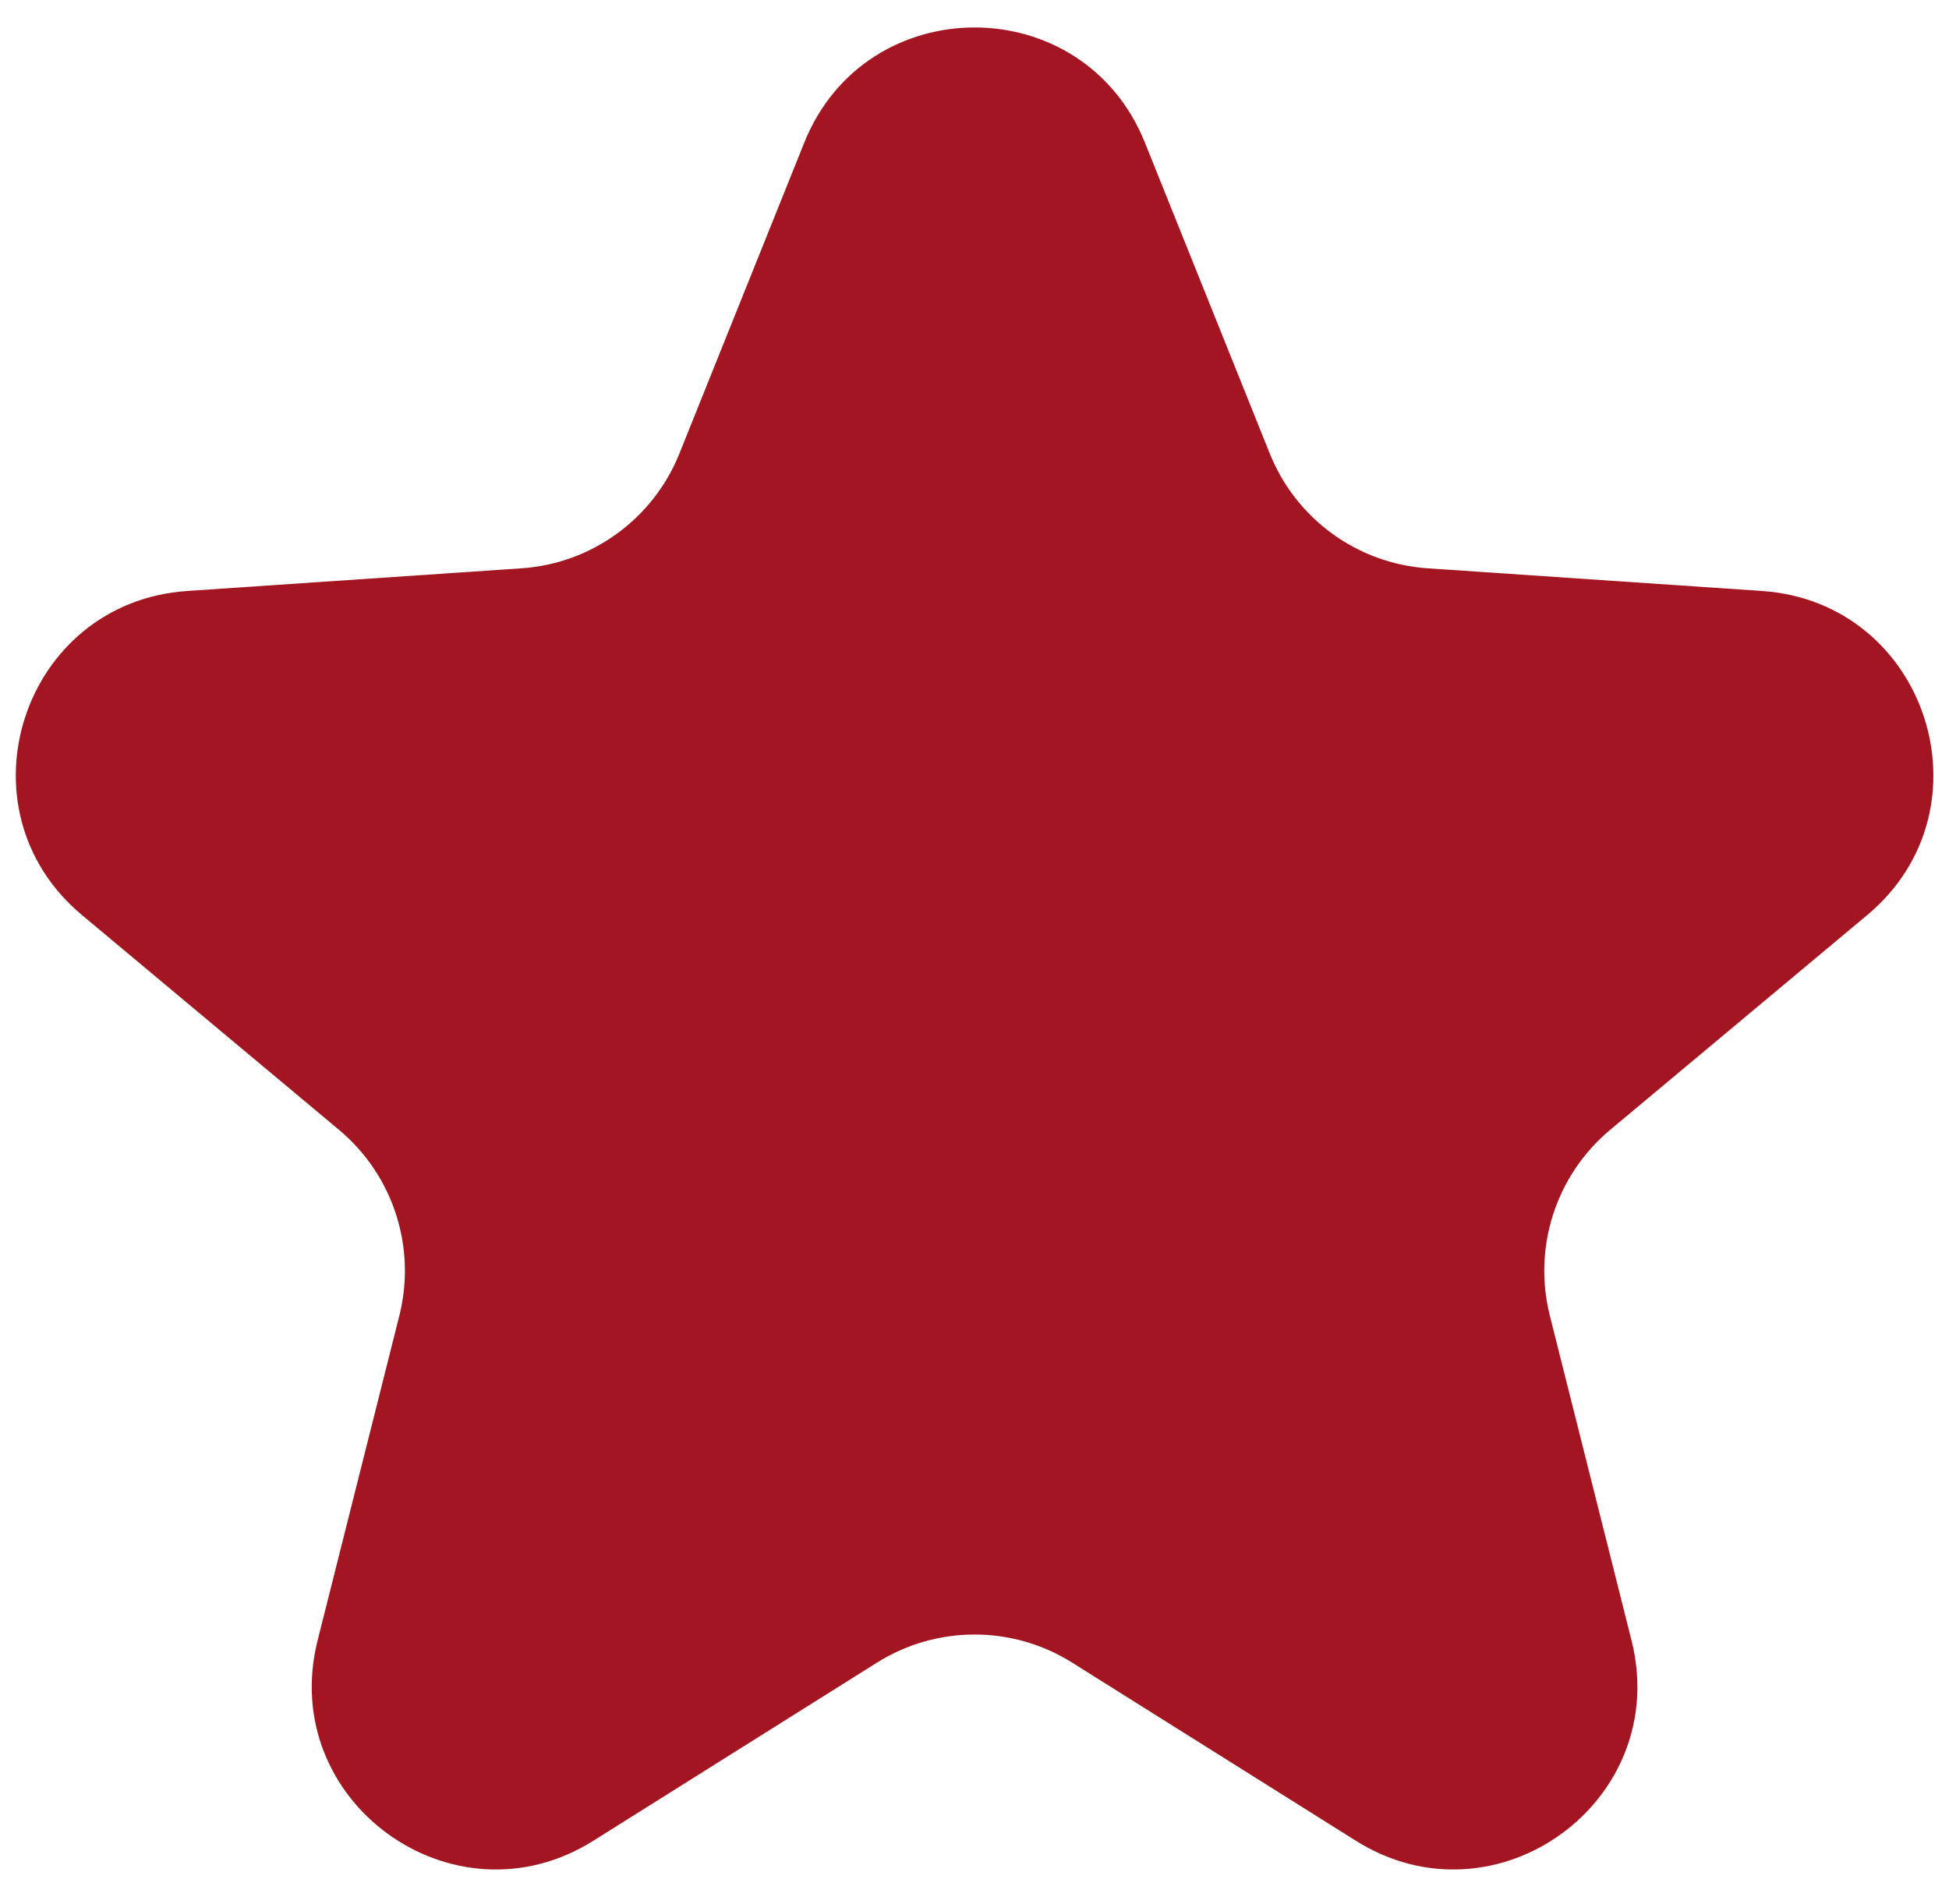
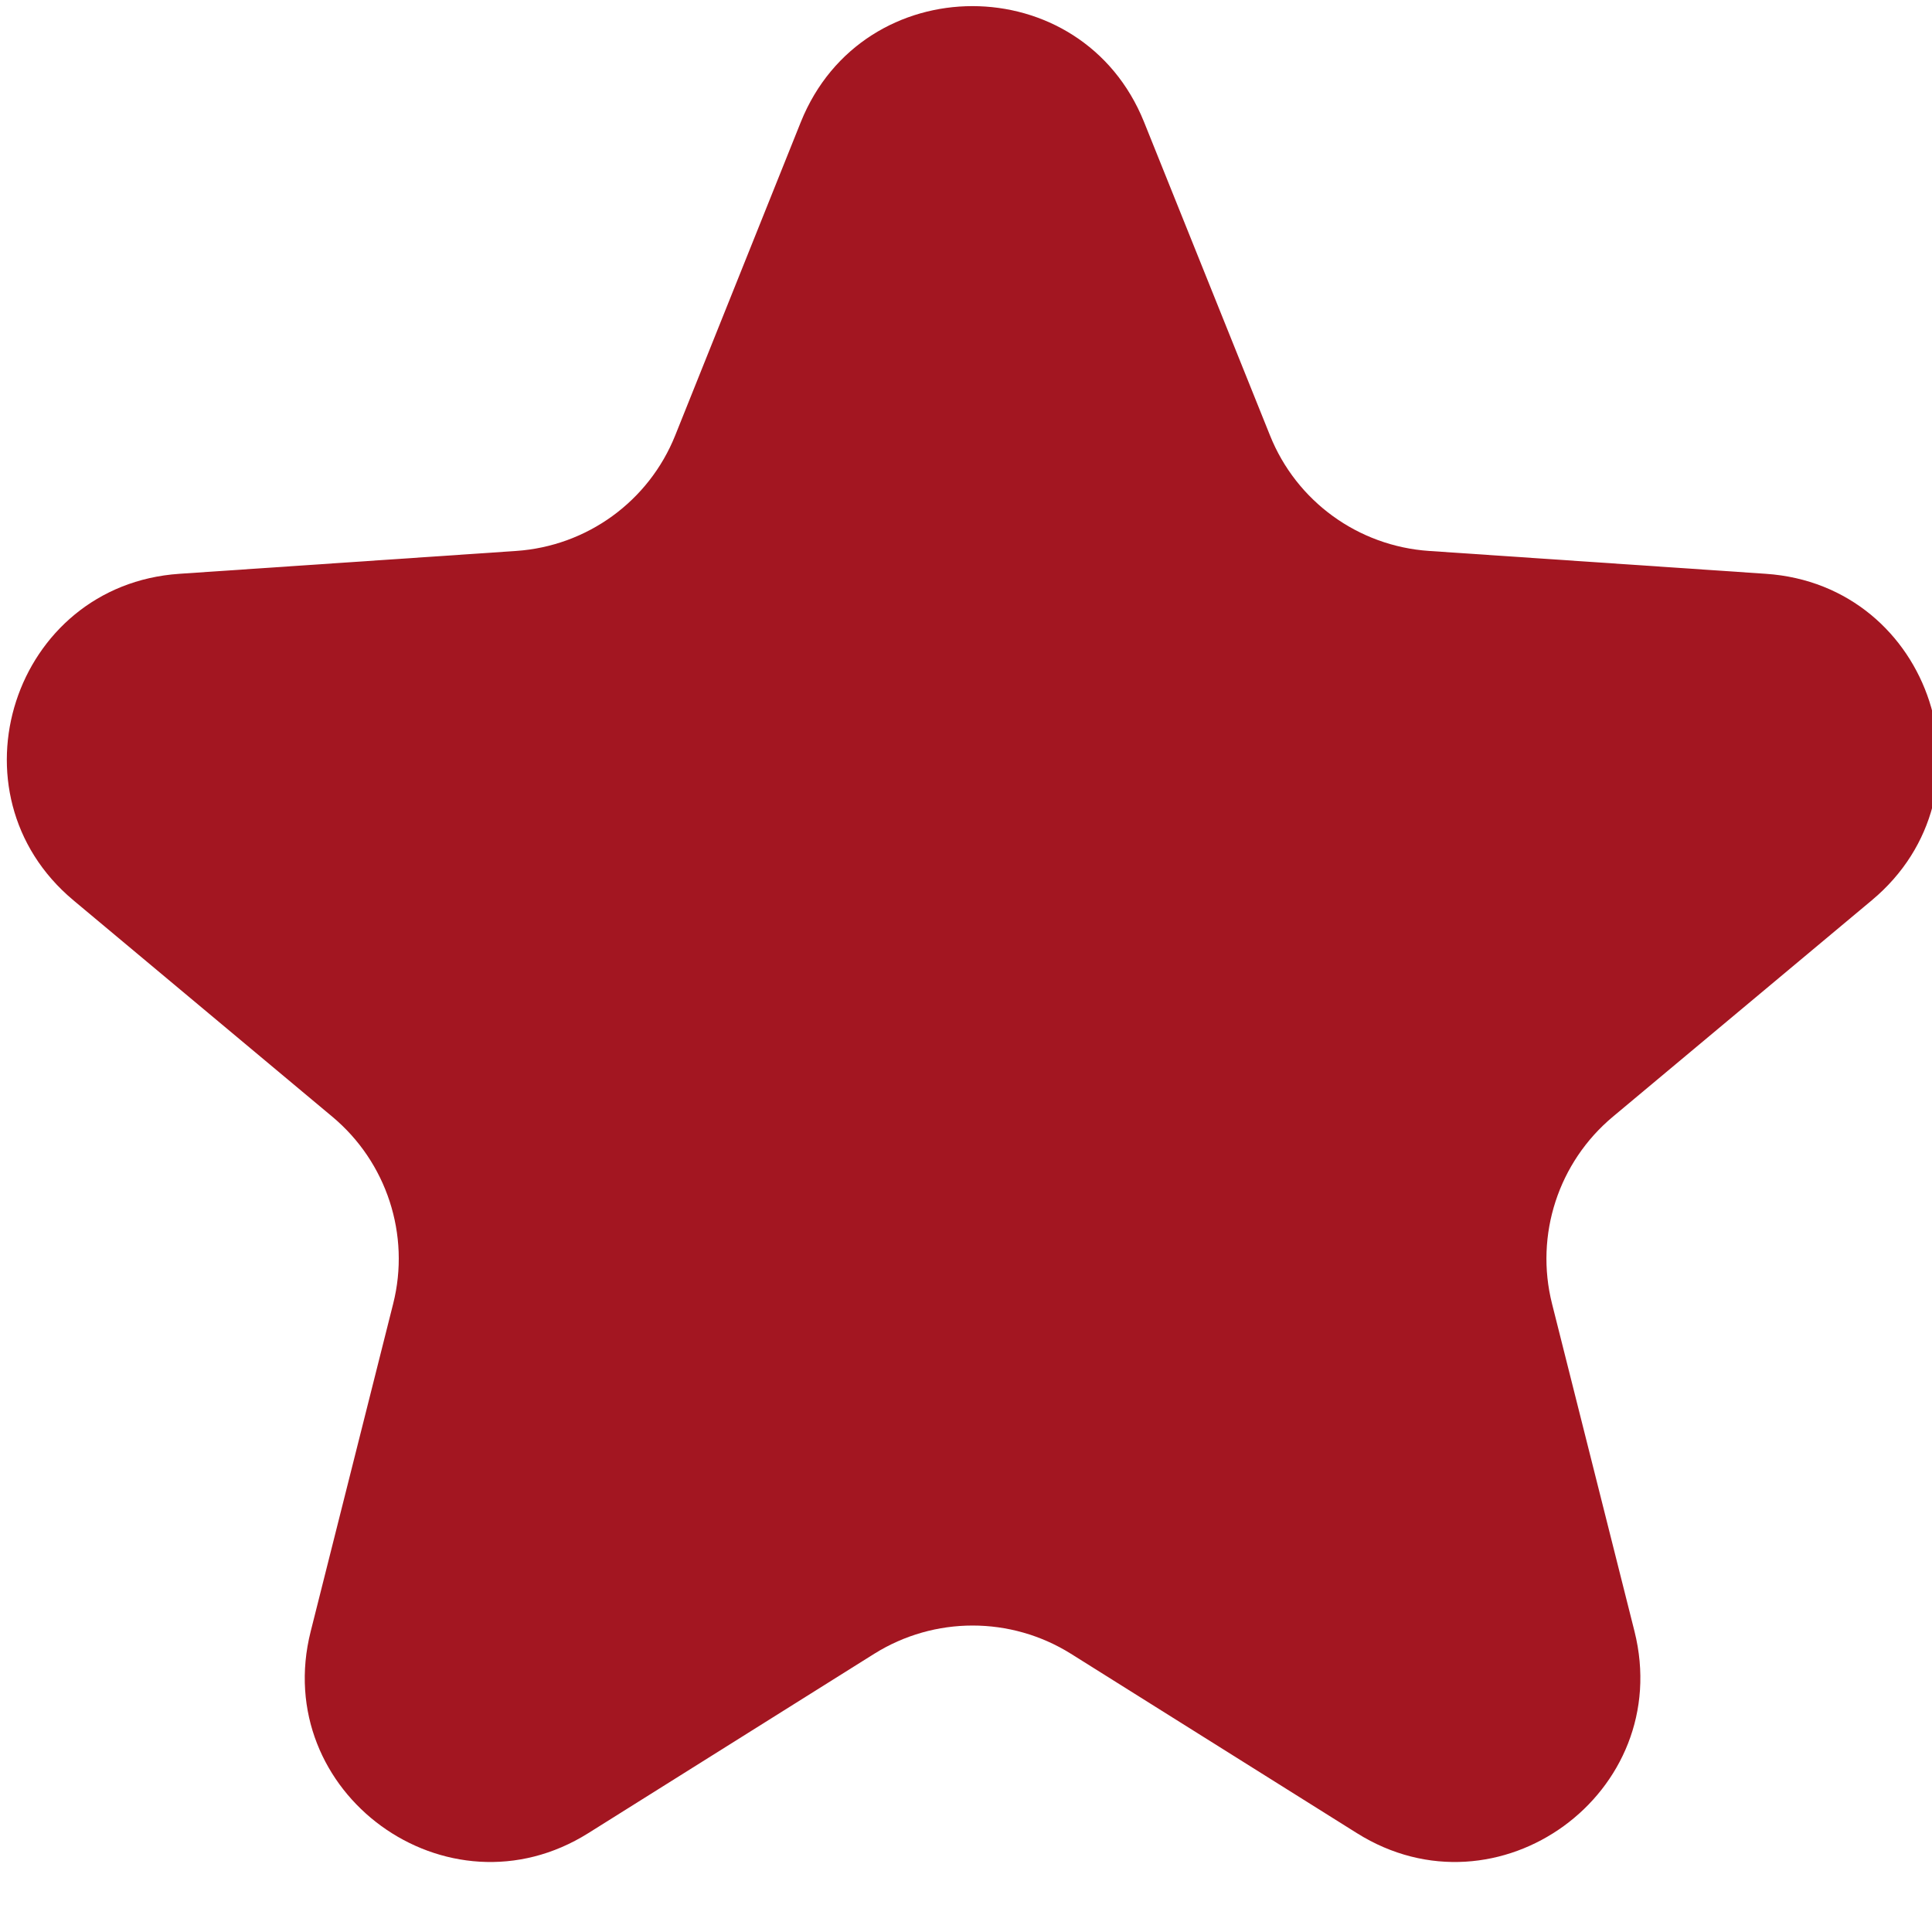
- <svg xmlns="http://www.w3.org/2000/svg" width="43" height="42" viewBox="0 0 43 42" fill="none">
-   <path d="M17.744 3.147C19.104 -0.241 23.9 -0.241 25.26 3.147L28.015 10.006C28.594 11.448 29.948 12.432 31.499 12.537L38.873 13.037C42.516 13.284 43.998 17.846 41.196 20.186L35.524 24.925C34.331 25.922 33.814 27.514 34.193 29.021L35.996 36.189C36.887 39.73 33.007 42.549 29.915 40.608L23.655 36.678C22.339 35.851 20.665 35.851 19.348 36.678L13.089 40.608C9.997 42.549 6.117 39.73 7.007 36.189L8.811 29.021C9.19 27.514 8.673 25.922 7.48 24.925L1.808 20.186C-0.994 17.846 0.488 13.284 4.131 13.037L11.505 12.537C13.056 12.432 14.41 11.448 14.989 10.006L17.744 3.147Z" fill="#A31621" />
+ <svg xmlns="http://www.w3.org/2000/svg" version="1.1" id="Camada_1" x="0px" y="0px" viewBox="0 0 60 60" style="enable-background:new 0 0 60 60;" xml:space="preserve">
+   <style type="text/css">
+ 	.st0{fill:#A31621;}
+ </style>
+   <path class="st0" d="M24.87,3.79c1.93-4.8,8.73-4.8,10.66,0l3.91,9.73c0.82,2.05,2.74,3.44,4.94,3.59l10.46,0.71  c5.17,0.35,7.27,6.82,3.29,10.14l-8.04,6.72c-1.69,1.41-2.43,3.67-1.89,5.81l2.56,10.17c1.26,5.02-4.24,9.02-8.62,6.27l-8.88-5.57  c-1.87-1.17-4.24-1.17-6.11,0l-8.88,5.57c-4.38,2.75-9.89-1.25-8.62-6.27l2.56-10.17c0.54-2.14-0.2-4.4-1.89-5.81l-8.04-6.72  c-3.97-3.32-1.87-9.79,3.29-10.14l10.46-0.71c2.2-0.15,4.12-1.54,4.94-3.59L24.87,3.79z" />
</svg>
